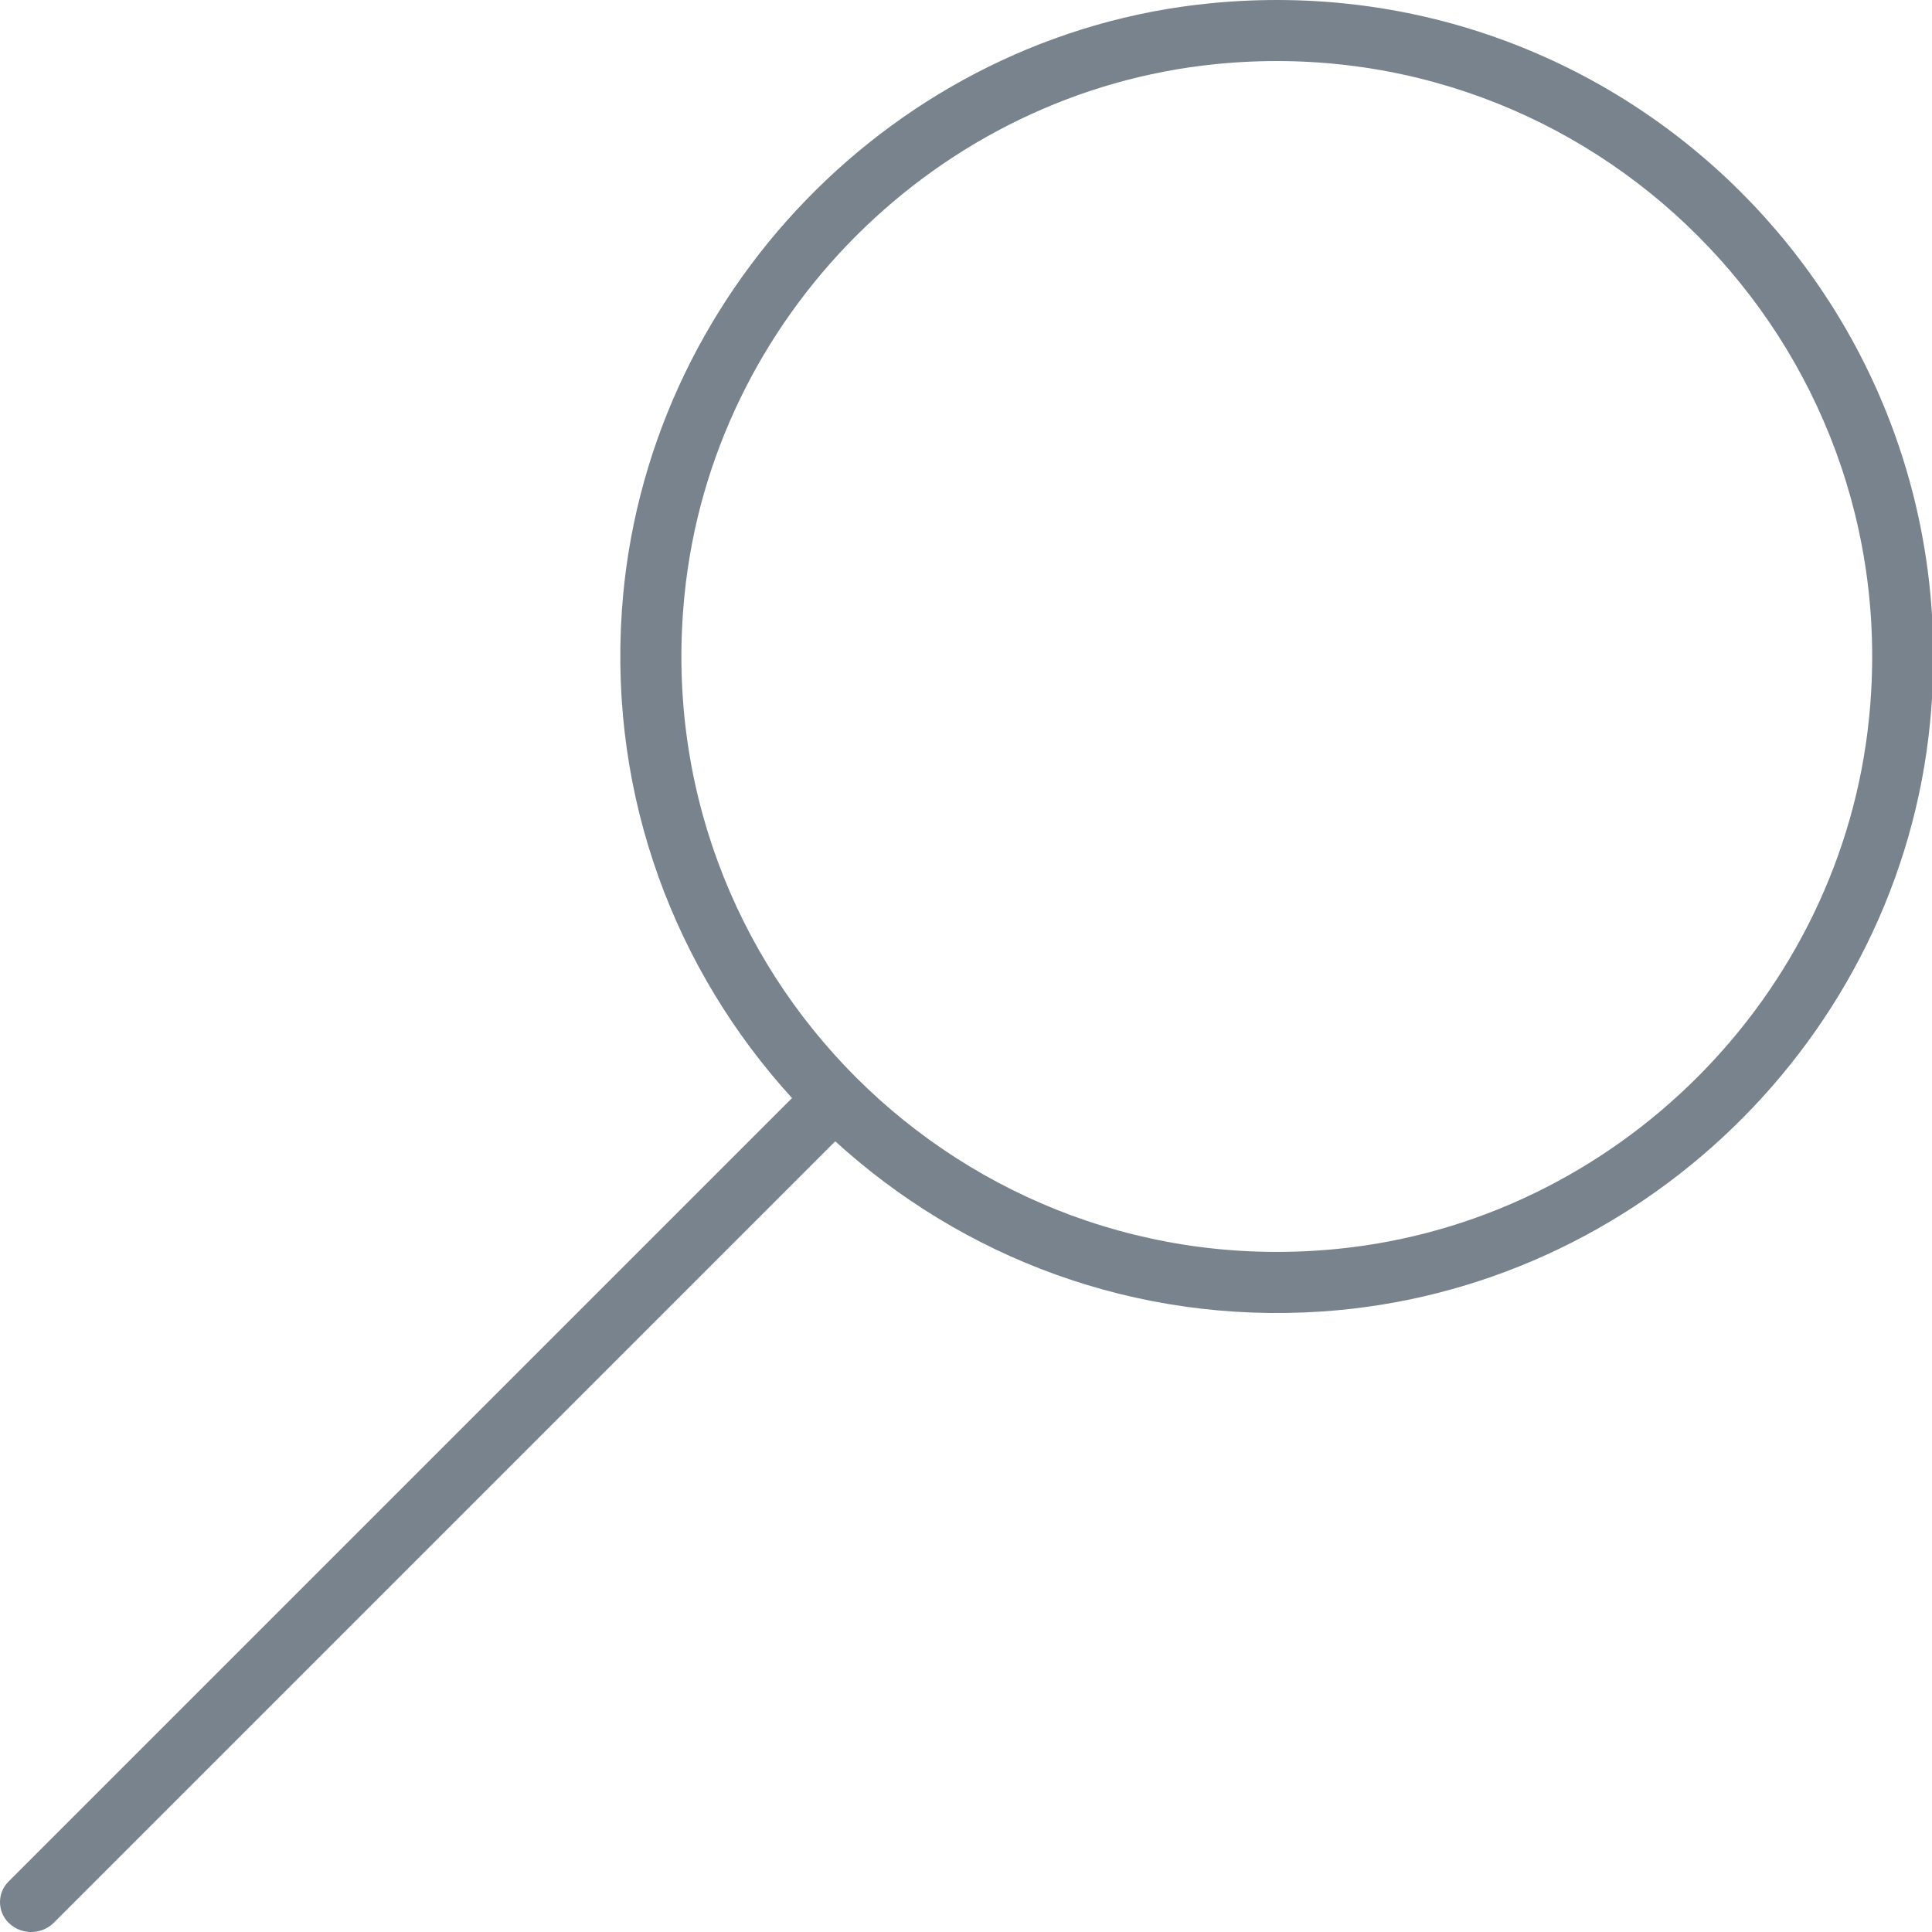
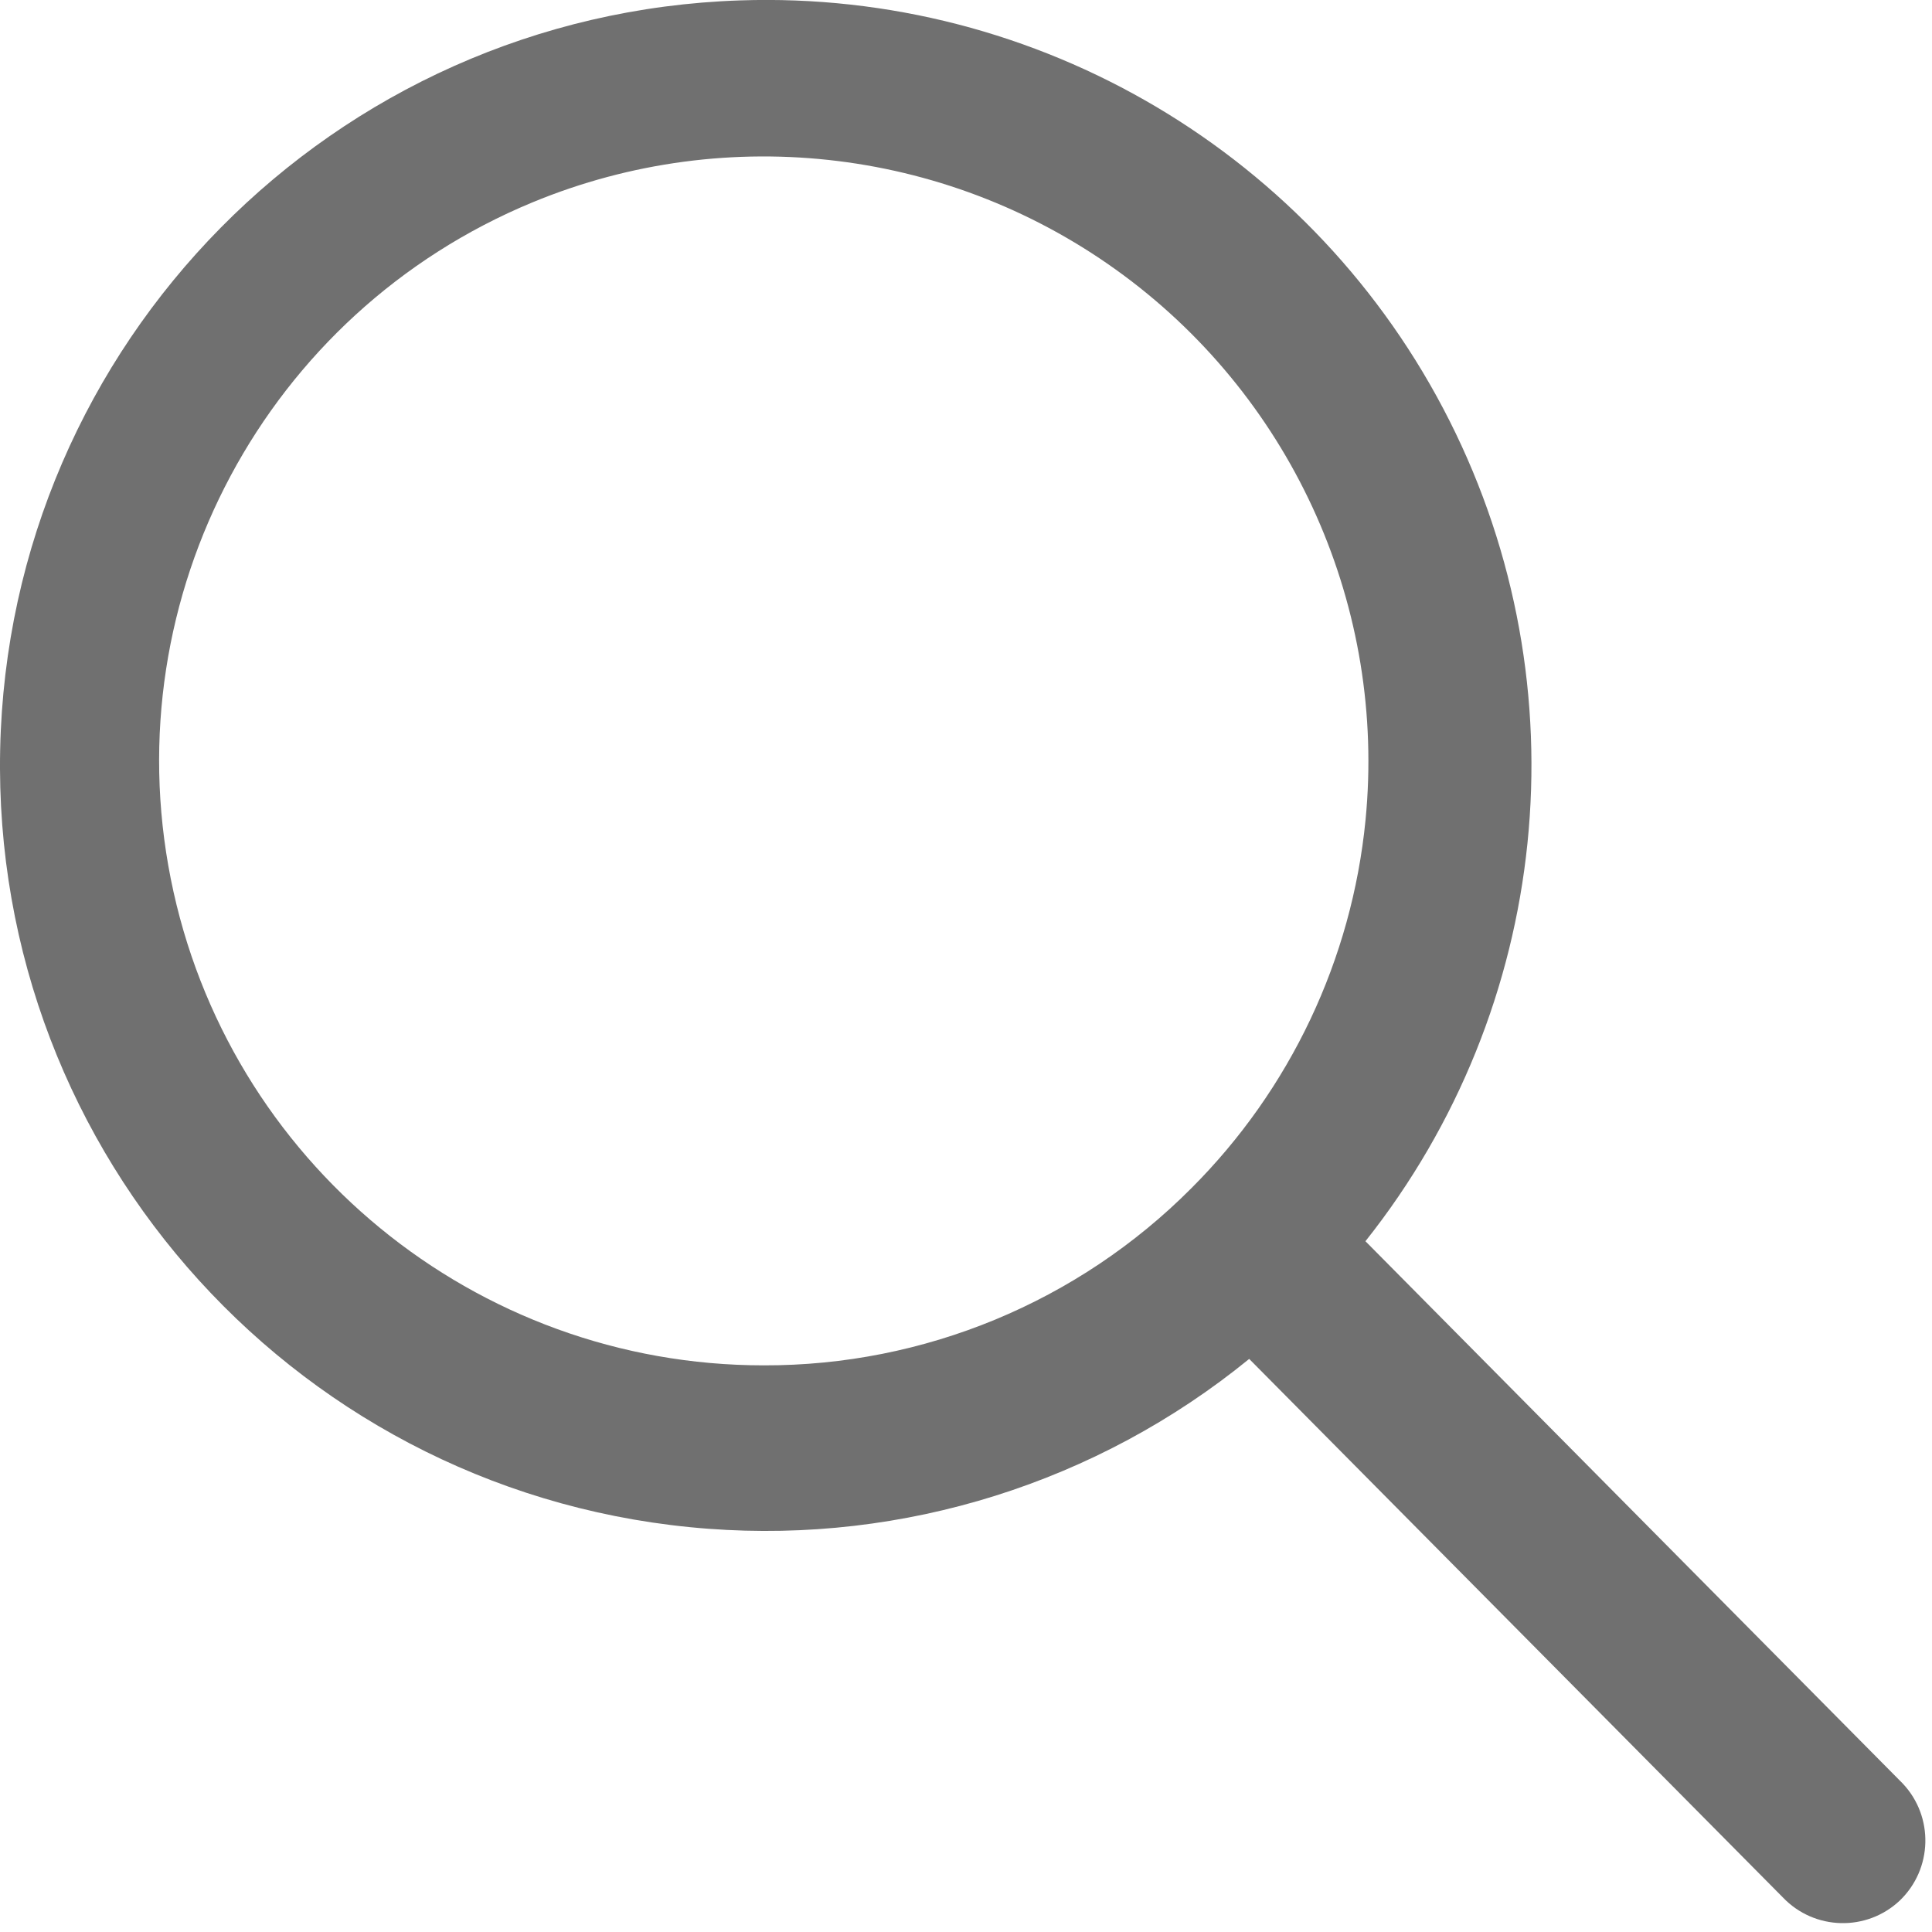
- <svg xmlns="http://www.w3.org/2000/svg" width="22px" height="22px" viewBox="0 0 22 22" version="1.1">
-   <defs />
-   <g id="Style-Guide" stroke="none" stroke-width="1" fill="none" fill-rule="evenodd">
-     <g id="LandExplorer-Style-Guide" transform="translate(-1027, -2276)" fill="#78838E">
-       <path d="M1042.233,2290.221 C1037.951,2290.649 1034.365,2287.064 1034.794,2282.781 C1035.11,2279.611 1037.674,2277.047 1040.845,2276.73 C1045.127,2276.302 1048.713,2279.888 1048.284,2284.17 C1047.968,2287.34 1045.404,2289.904 1042.233,2290.221 M1040.786,2276.037 C1037.193,2276.388 1034.325,2279.356 1034.081,2282.959 C1033.936,2285.101 1034.701,2287.059 1036.019,2288.504 L1027.096,2297.427 C1026.968,2297.555 1026.968,2297.764 1027.096,2297.893 C1027.239,2298.036 1027.471,2298.036 1027.614,2297.893 L1036.511,2288.996 C1037.956,2290.314 1039.914,2291.079 1042.056,2290.934 C1045.659,2290.69 1048.627,2287.822 1048.978,2284.228 C1049.439,2279.508 1045.507,2275.575 1040.786,2276.037" id="Page-1" />
-     </g>
-   </g>
+ <svg xmlns="http://www.w3.org/2000/svg" width="24" height="24" fill="none">
+   <path fill="#707070" d="m23.636 22.155-6.674-6.736A9.507 9.507 0 0 0 9.192.005a9.51 9.51 0 0 0-9.19 9.307 9.507 9.507 0 0 0 8.799 9.679 9.5 9.5 0 0 0 6.717-2.11l6.631 6.691a1.03 1.03 0 0 0 1.45.038 1.033 1.033 0 0 0 .037-1.455m-14.15-5.194a7.51 7.51 0 0 1-7.365-6.046 7.51 7.51 0 0 1 4.493-8.401 7.513 7.513 0 0 1 10.349 7.674 7.5 7.5 0 0 1-2.164 4.573 7.47 7.47 0 0 1-5.313 2.2" />
</svg>
